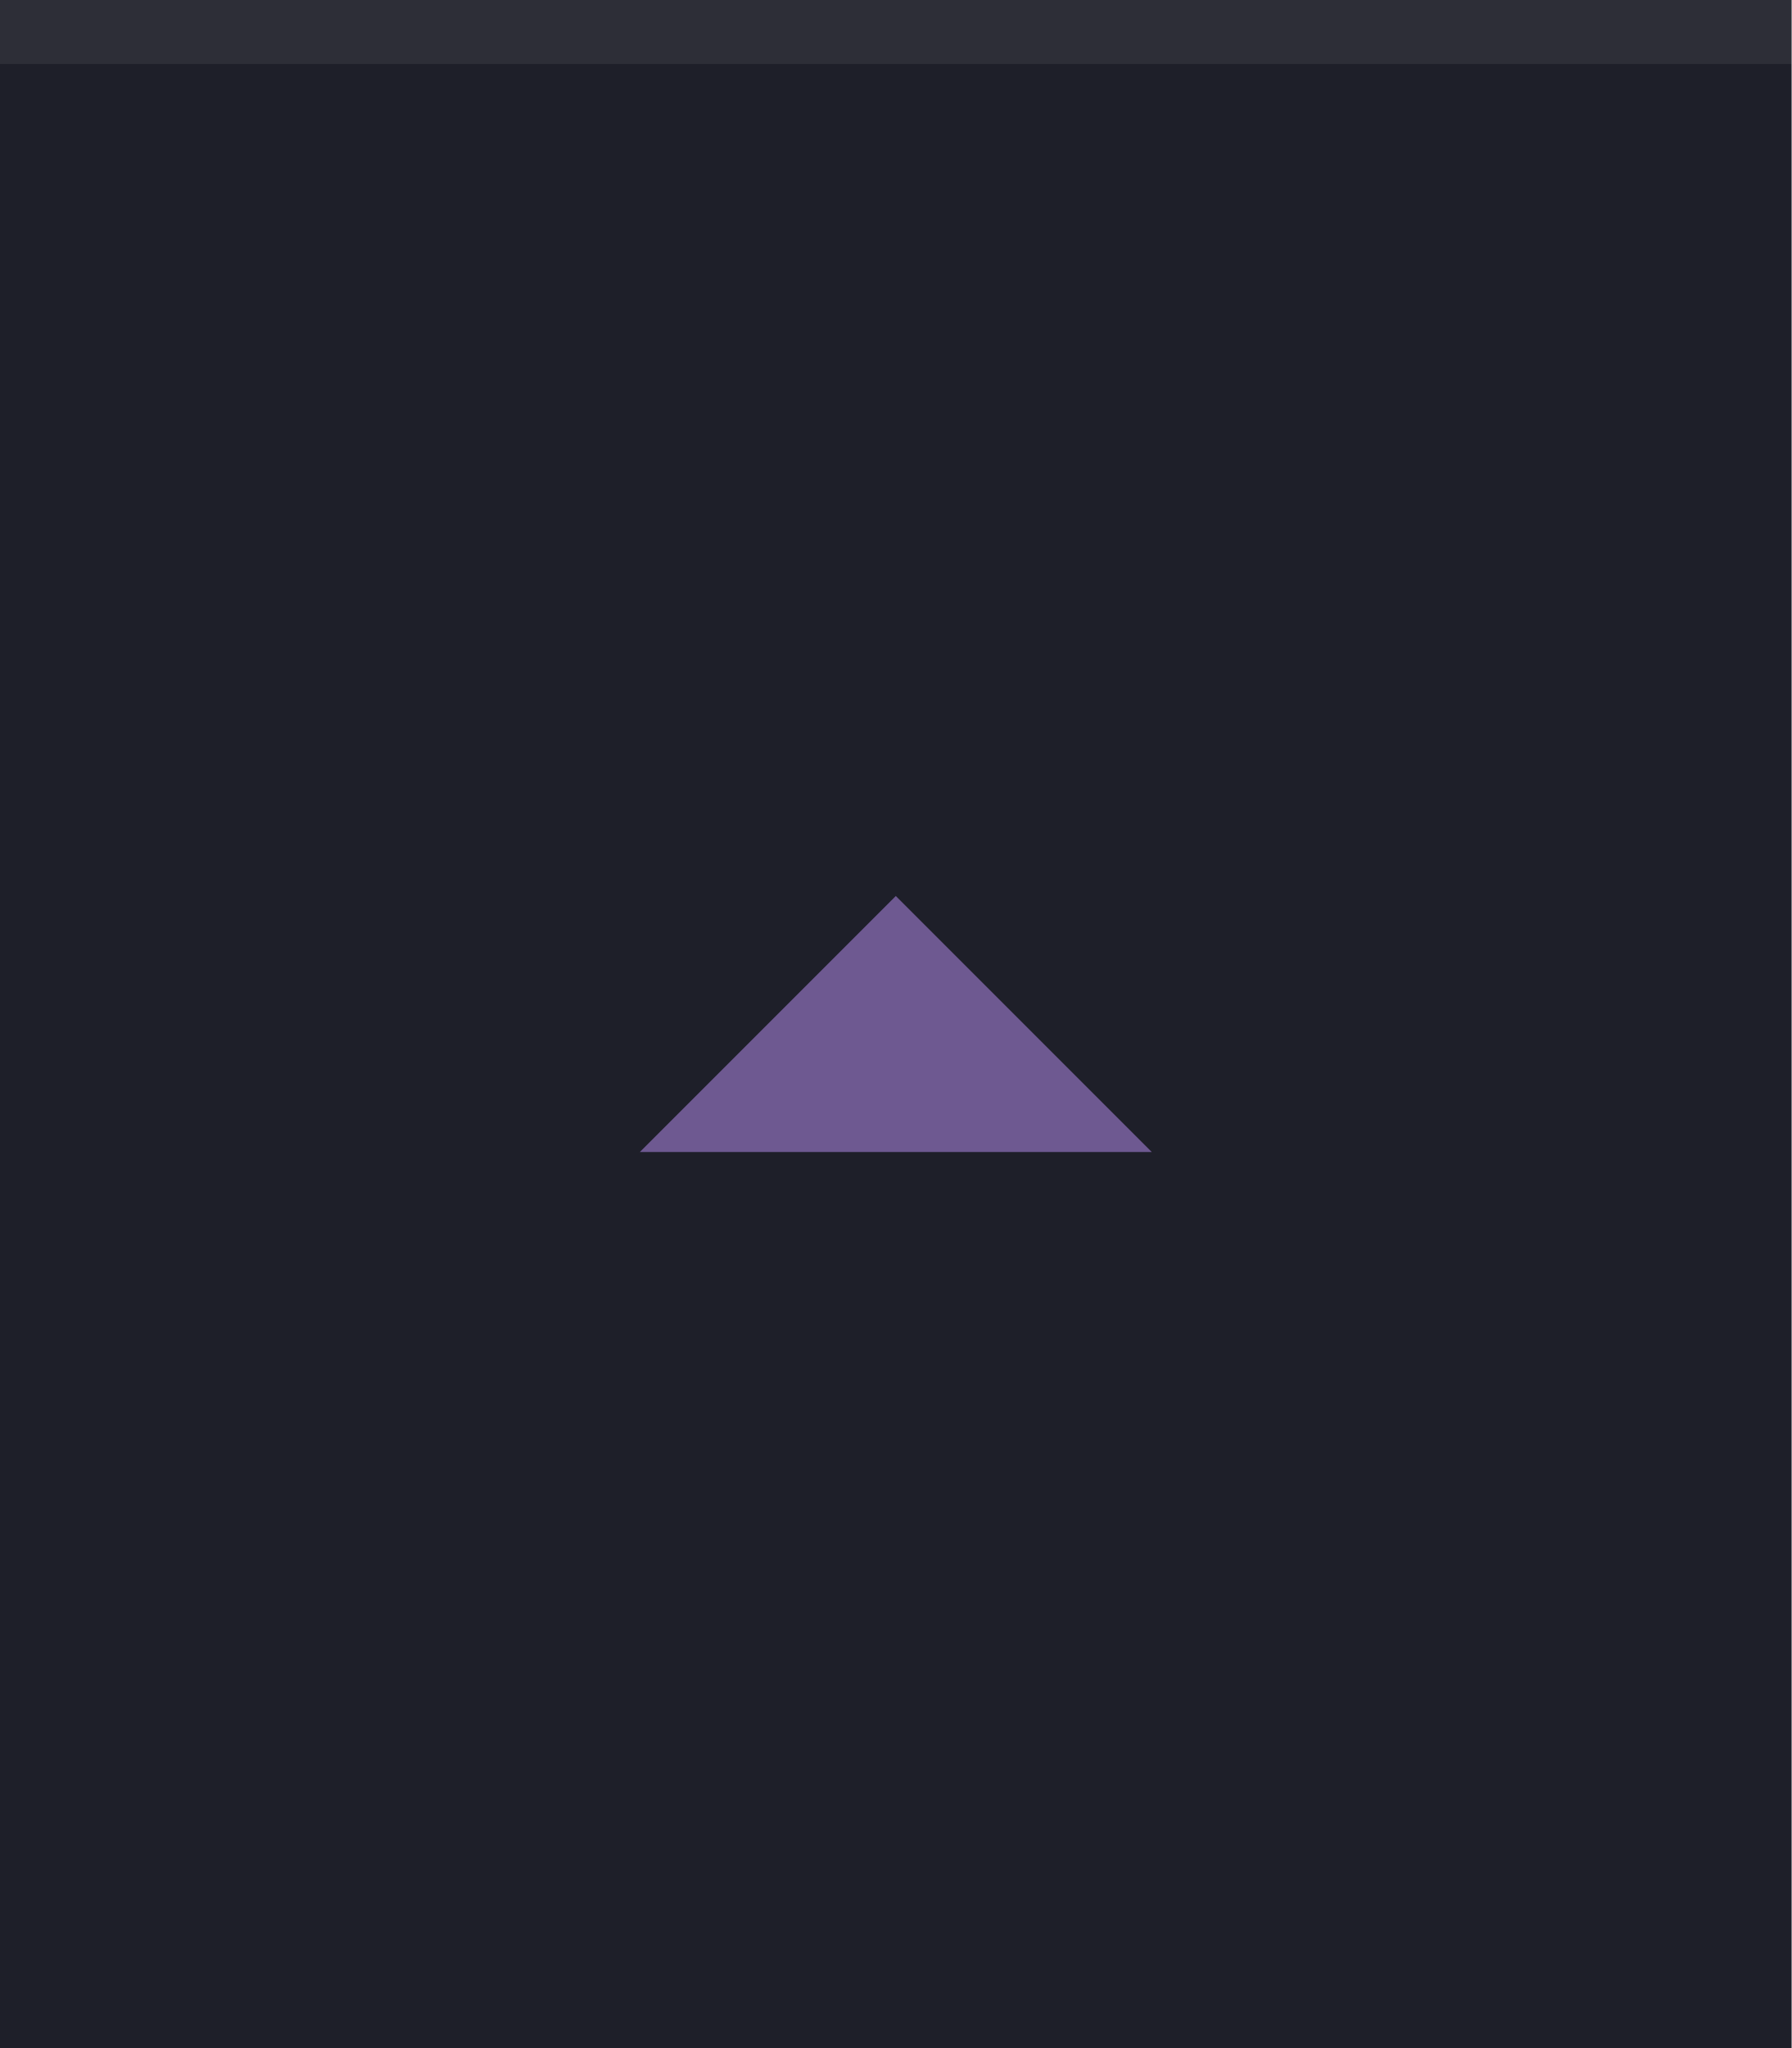
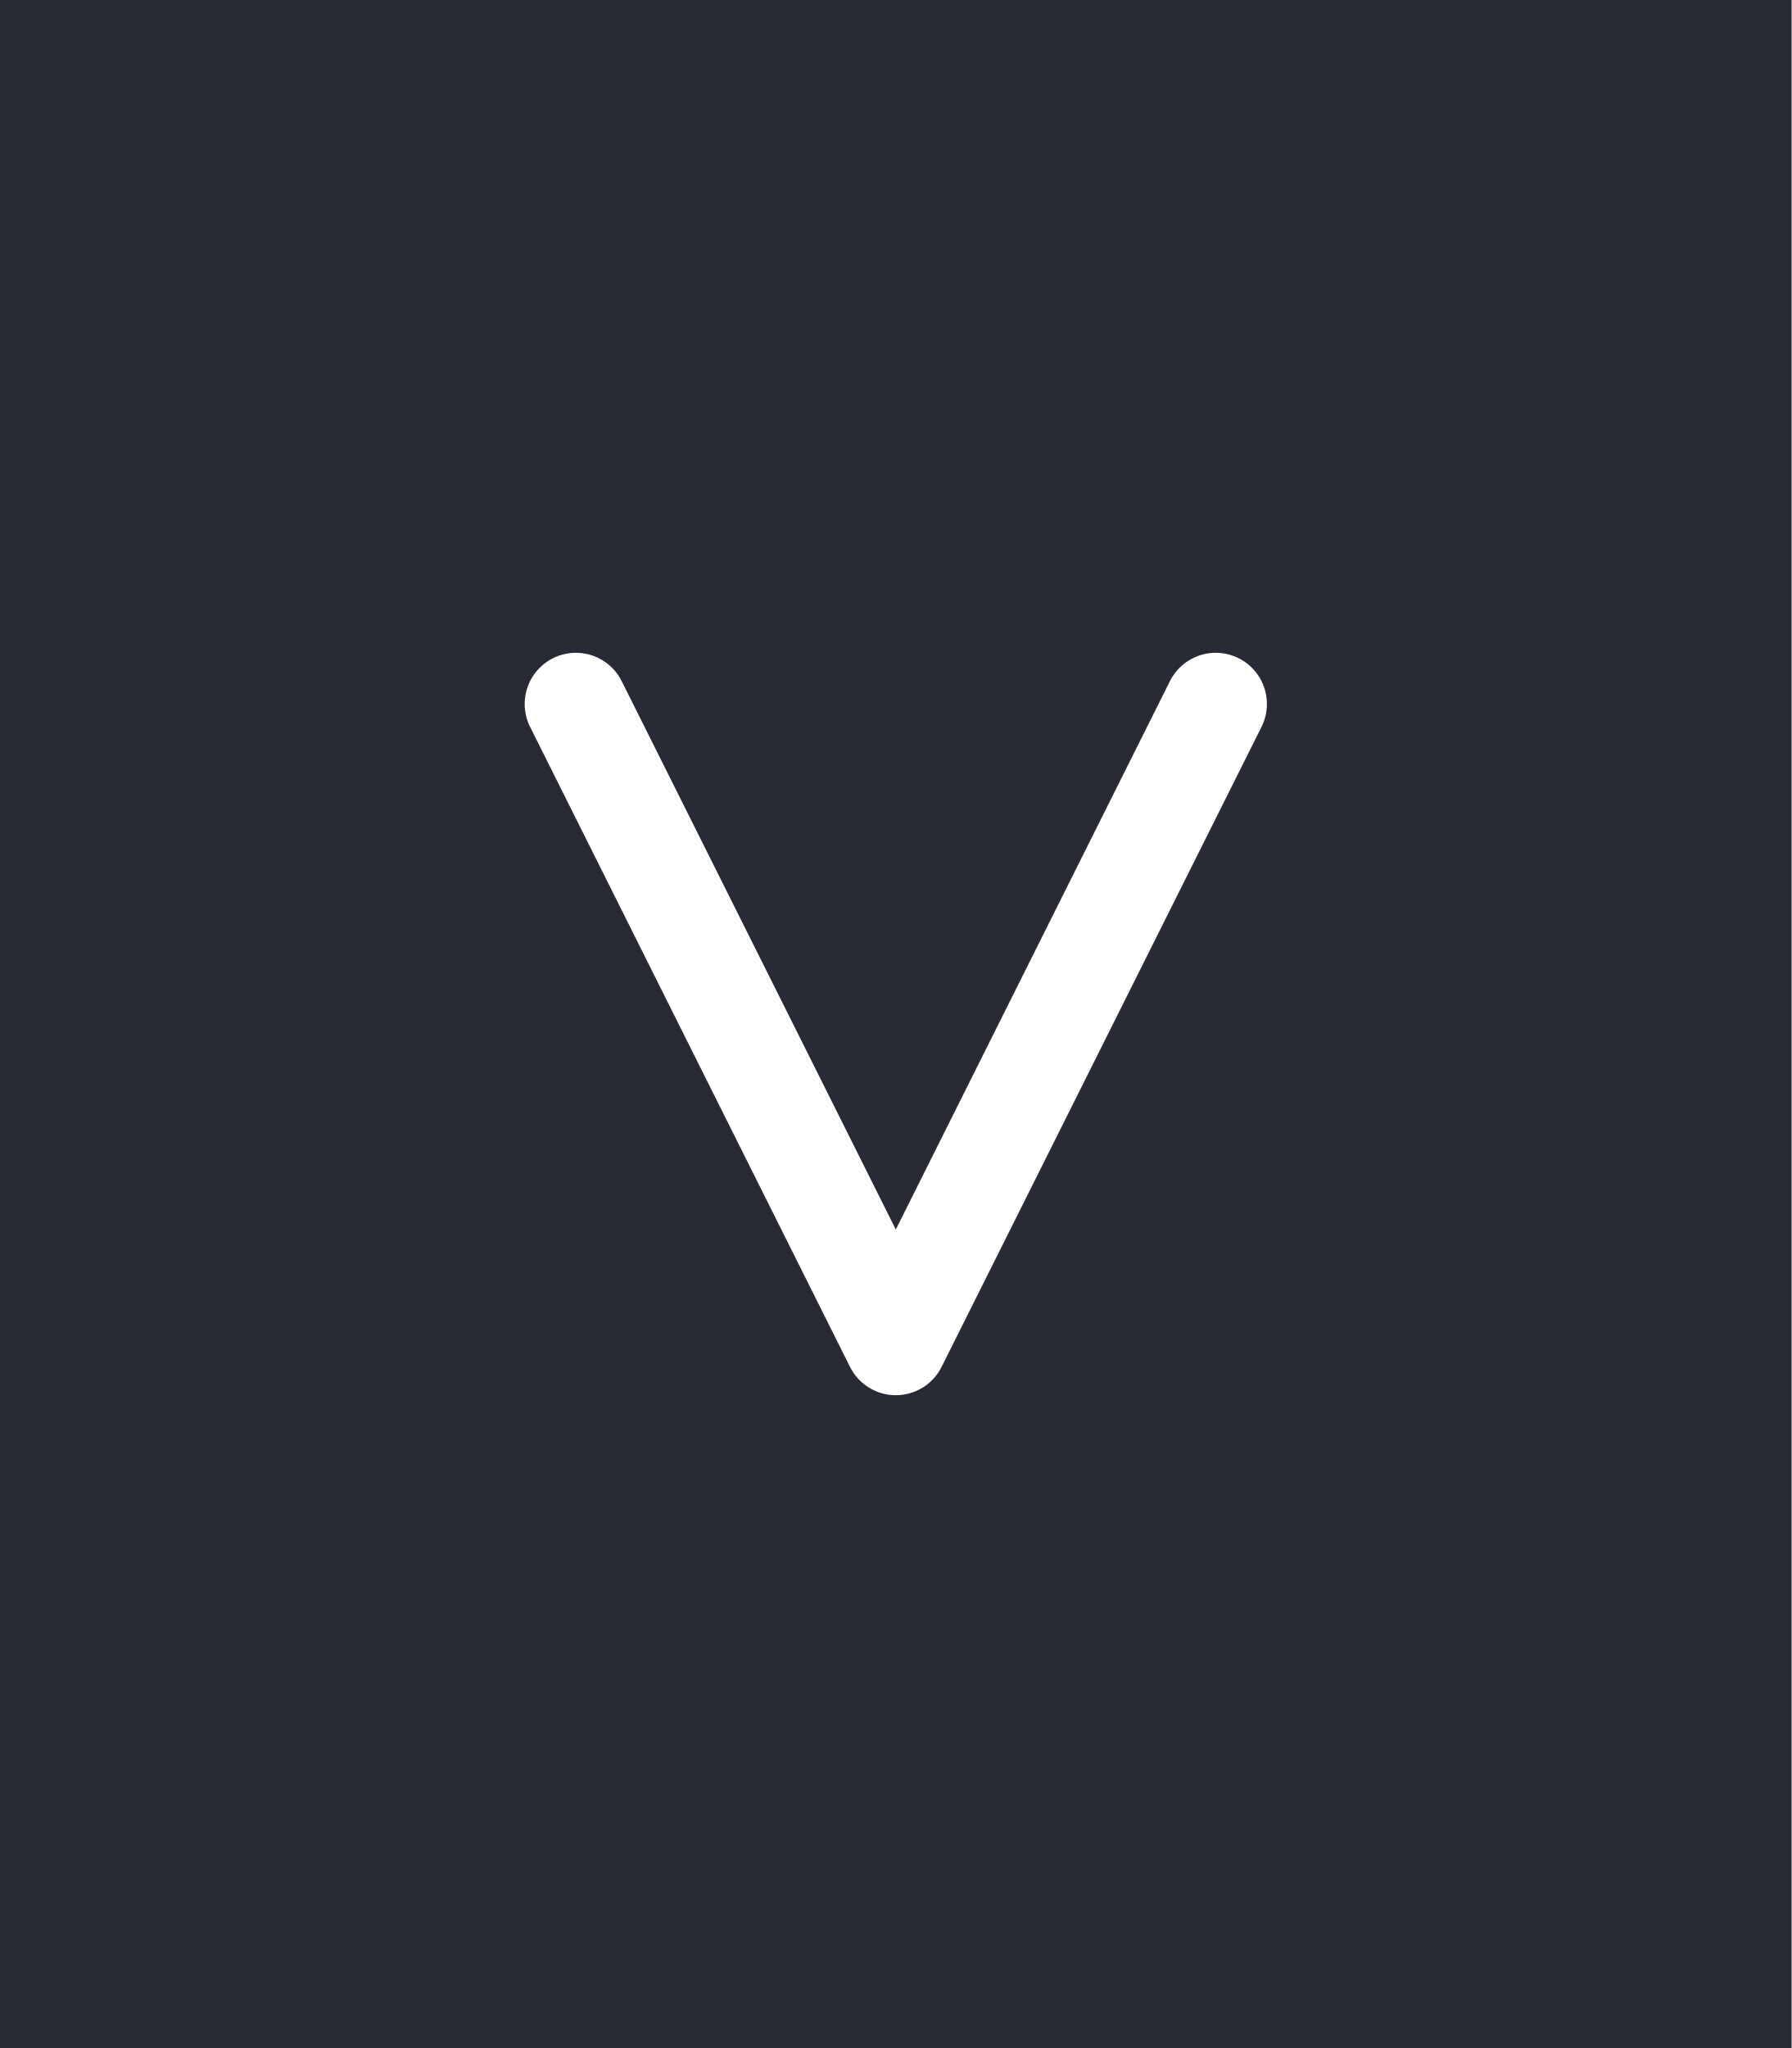
- <svg xmlns="http://www.w3.org/2000/svg" version="1.1" id="svg4142" viewBox="0 0 28 32" height="32" width="28">
-   <defs id="defs4144" />
-   <g transform="translate(0,-1020.362)" id="layer1">
-     <rect y="1020.362" x="0" height="32" width="28" id="rect4741" style="opacity:1;fill:#1e1f29;fill-opacity:1;fill-rule:evenodd;stroke:none;stroke-width:2.745;stroke-linecap:butt;stroke-linejoin:miter;stroke-miterlimit:4;stroke-dasharray:none;stroke-dashoffset:478.437;stroke-opacity:1" />
-     <rect y="1020.362" x="0" height="1" width="28" id="rect4959" style="opacity:1;fill:#ffffff;fill-opacity:0.07;fill-rule:evenodd;stroke:none;stroke-width:2.745;stroke-linecap:butt;stroke-linejoin:miter;stroke-miterlimit:4;stroke-dasharray:none;stroke-dashoffset:478.437;stroke-opacity:1" />
-     <path style="display:inline;fill:#6e5991;fill-opacity:1;stroke:none" id="path6400" d="m 18,1038.362 -4,-4 -4,4 z" />
-   </g>
+ <svg xmlns="http://www.w3.org/2000/svg" width="28" height="32" viewBox="0 0 28 32">
+   <rect width="28" height="32" fill="#282a36" />
+   <polyline points="9.0,11.0 14.0,21.0 19.0,11.0" fill="none" stroke="#ffffff" stroke-width="1.6" stroke-linecap="round" stroke-linejoin="round" />
</svg>
